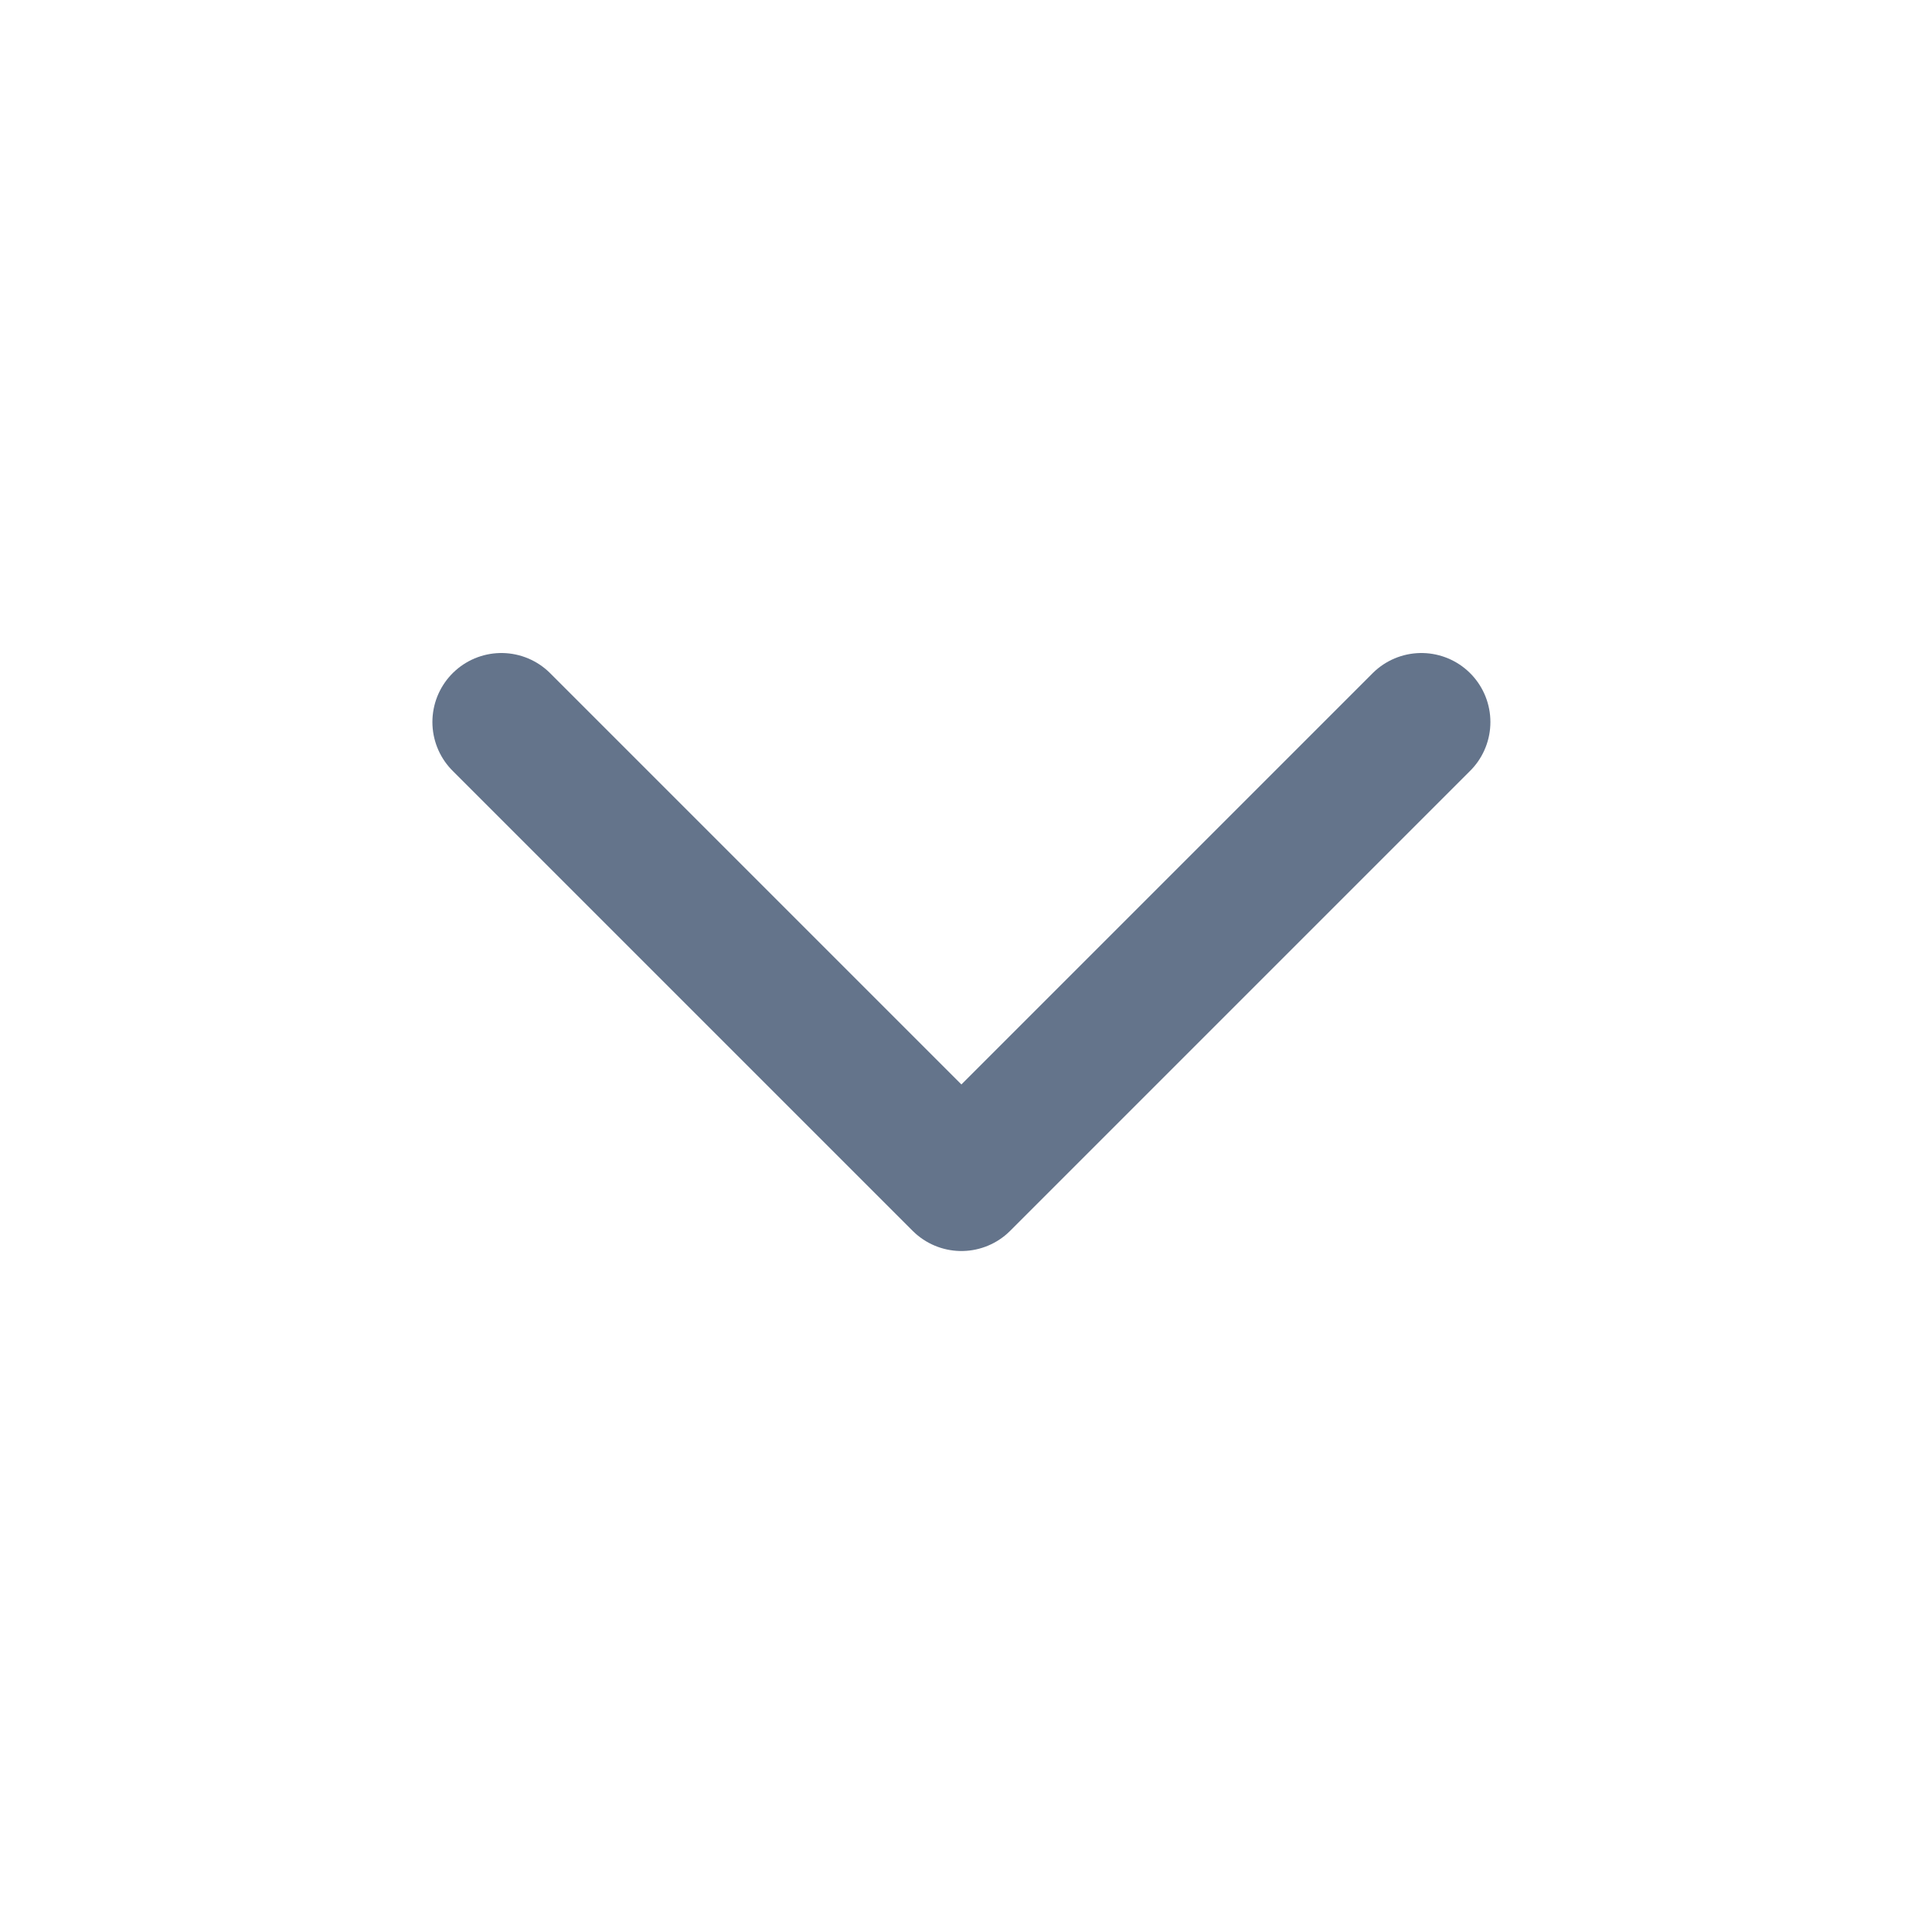
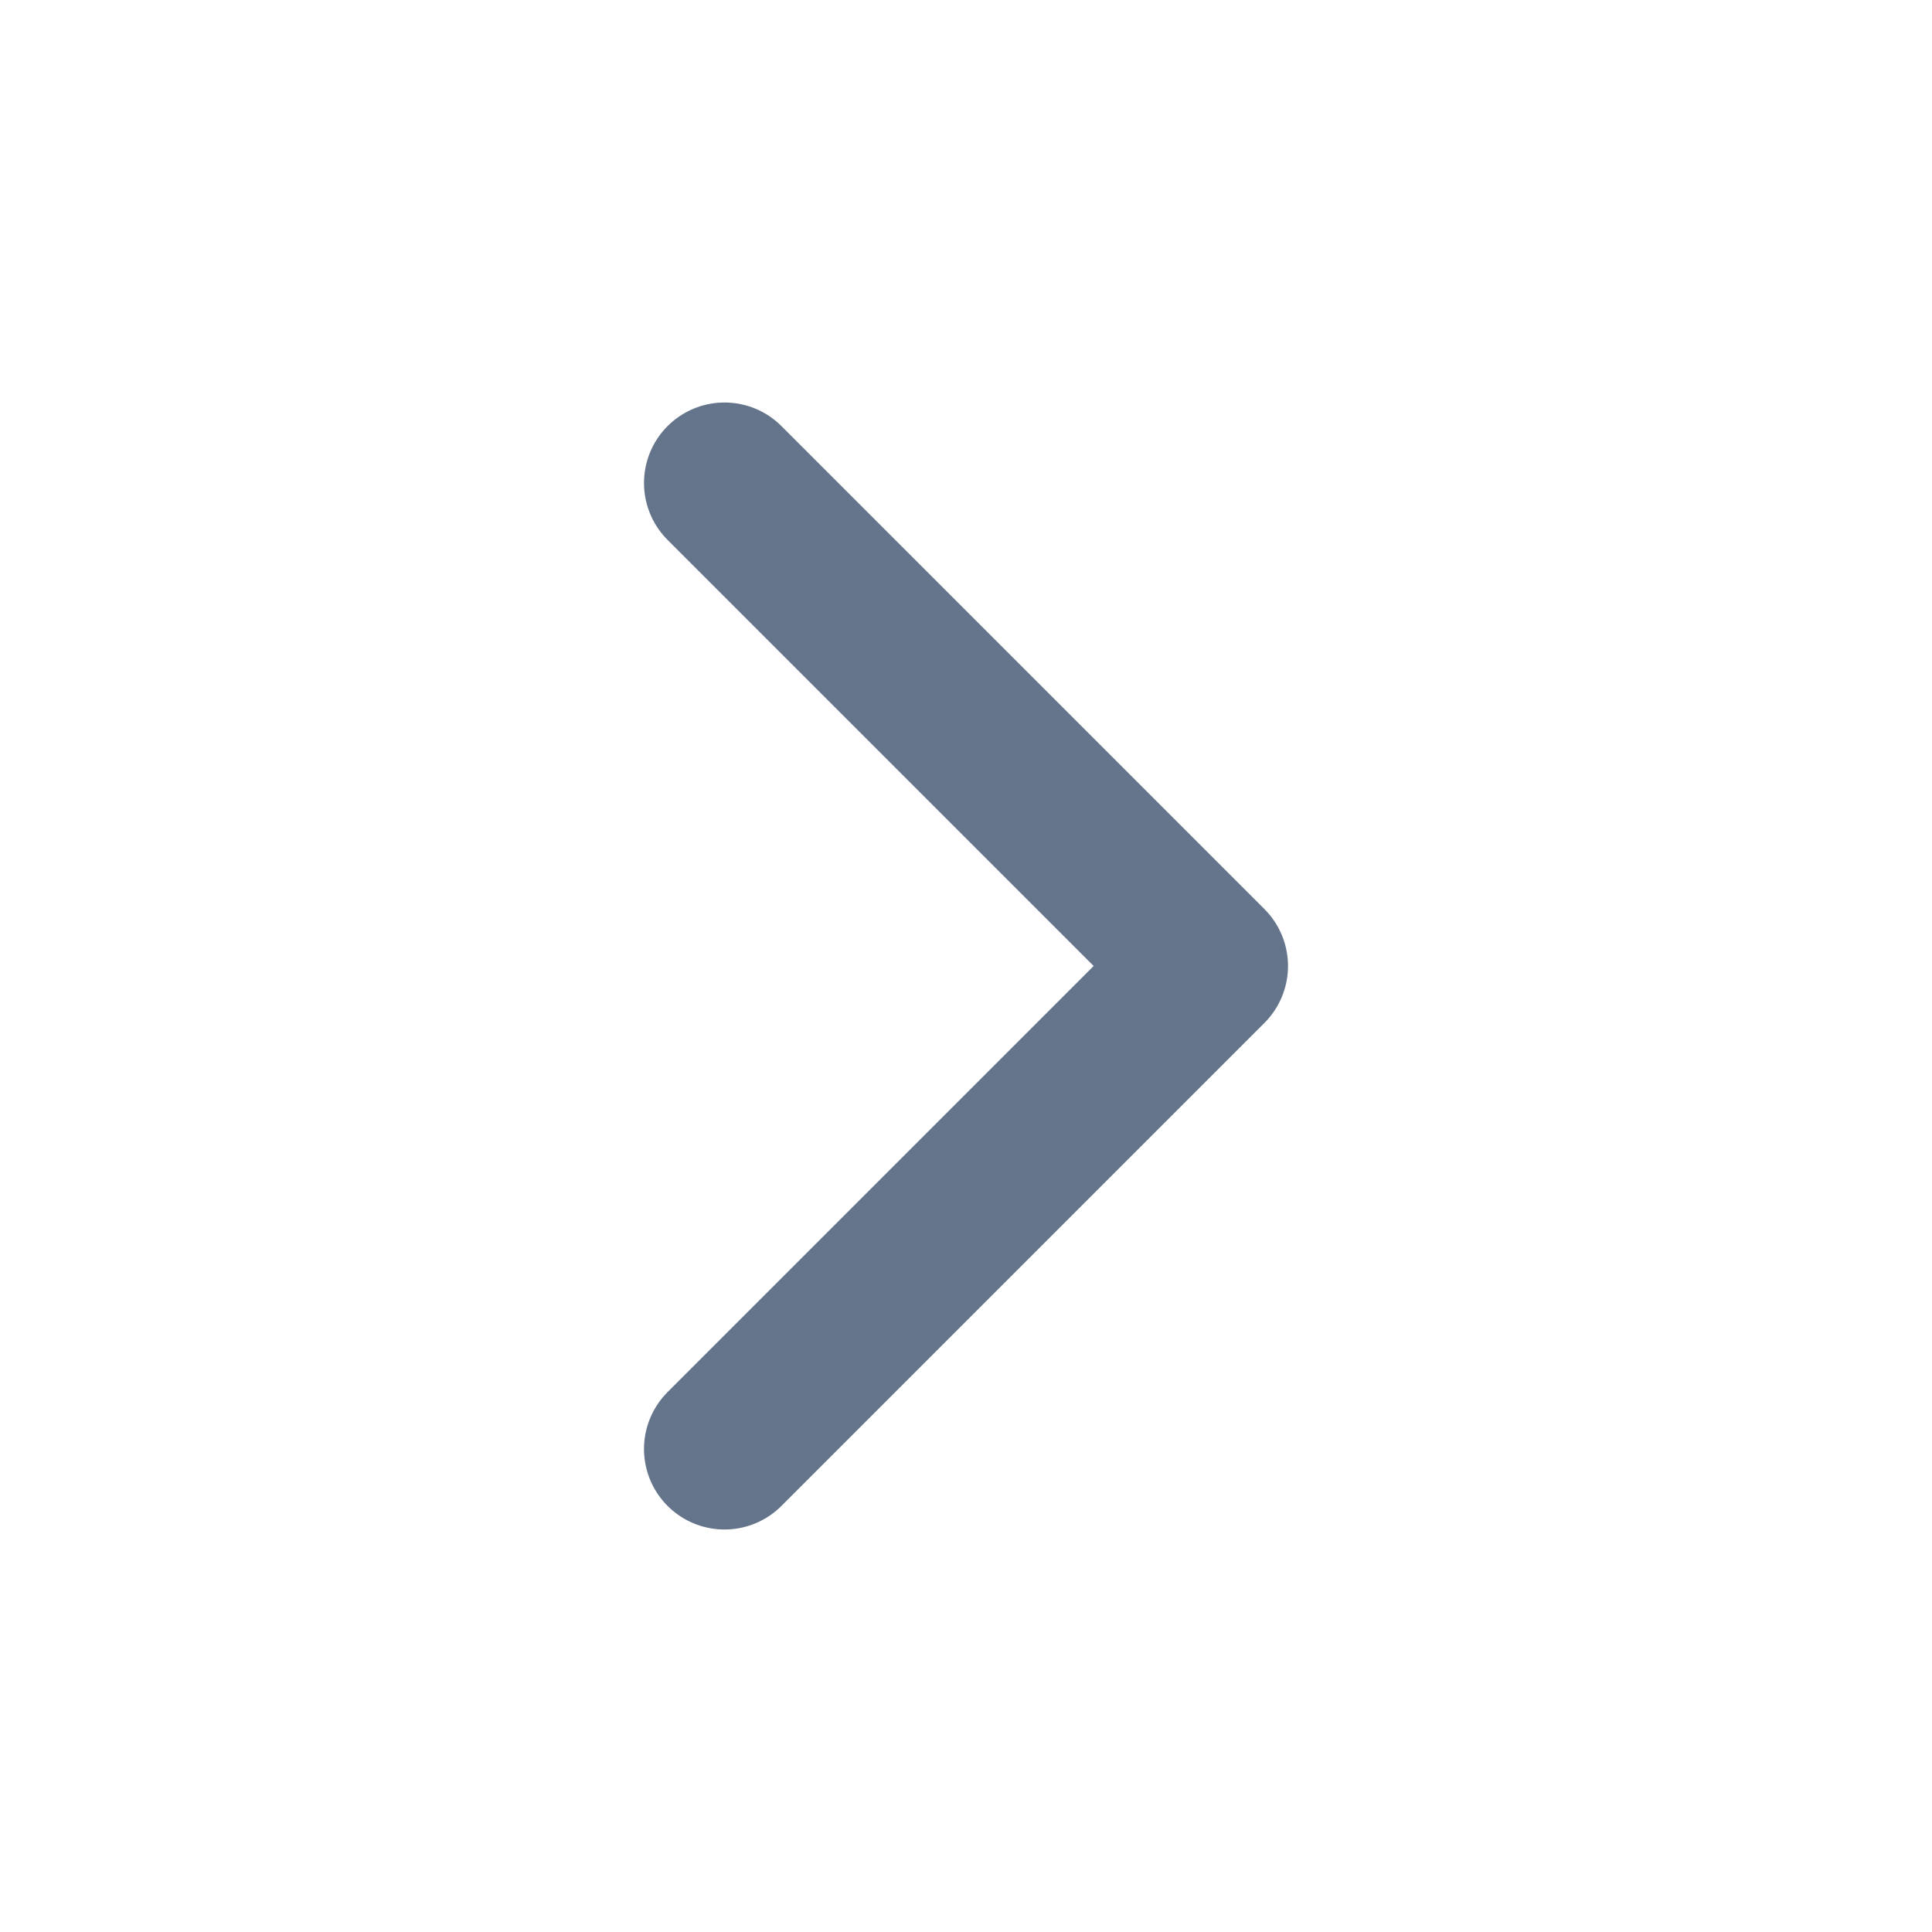
- <svg xmlns="http://www.w3.org/2000/svg" width="21" height="21" viewBox="0 0 21 21" fill="none">
-   <path d="M15.45 7.848L10.45 12.848L5.45 7.848" stroke="#64748B" stroke-width="1.5" stroke-linecap="round" stroke-linejoin="round" />
+ <svg xmlns="http://www.w3.org/2000/svg" width="24" height="24" viewBox="0 0 24 24" fill="none">
+   <path d="M9 18L15 12L9 6" stroke="#64748B" stroke-width="2" stroke-linecap="round" stroke-linejoin="round" />
</svg>
